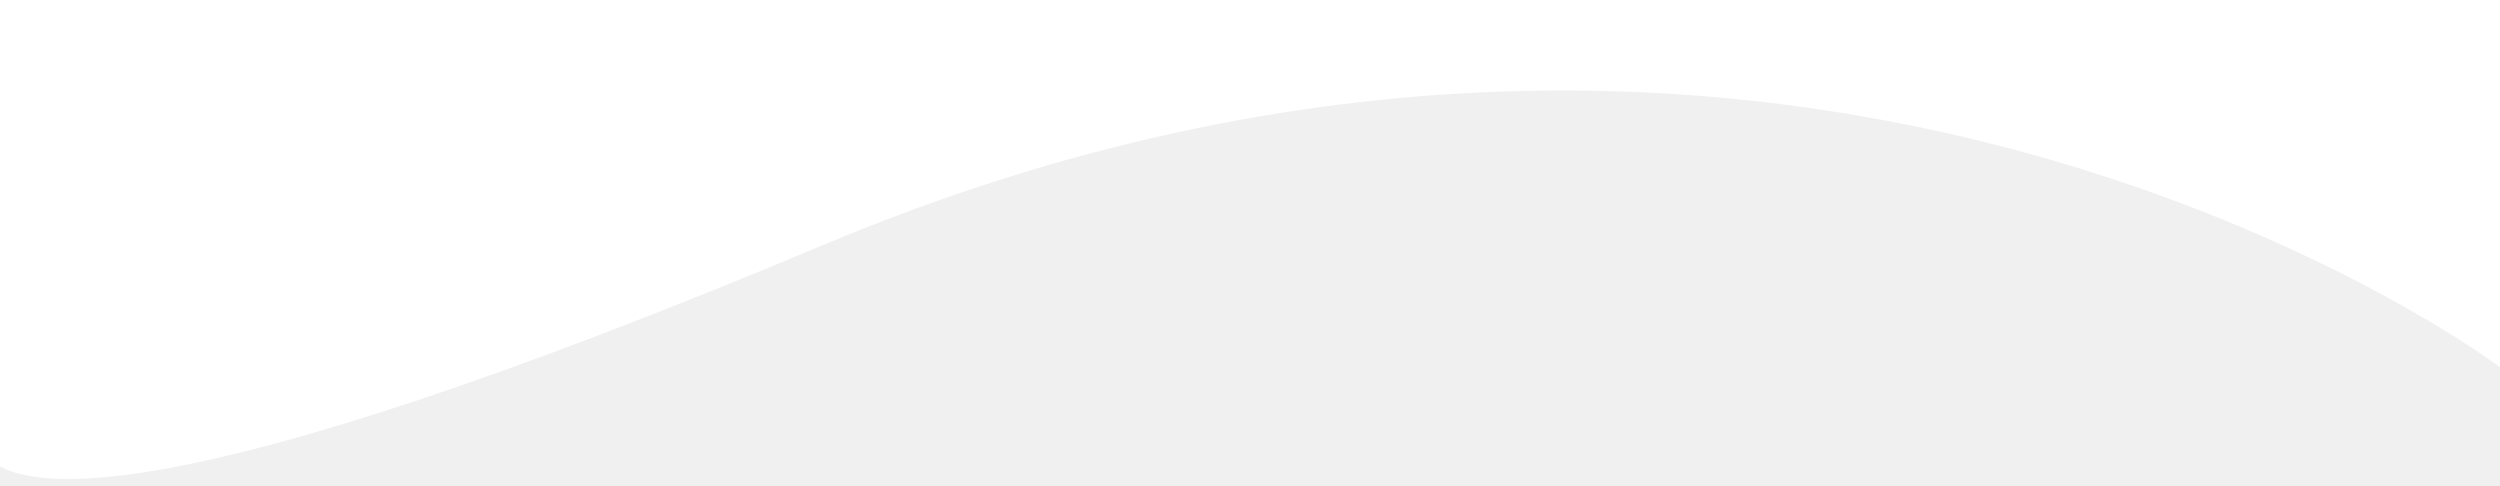
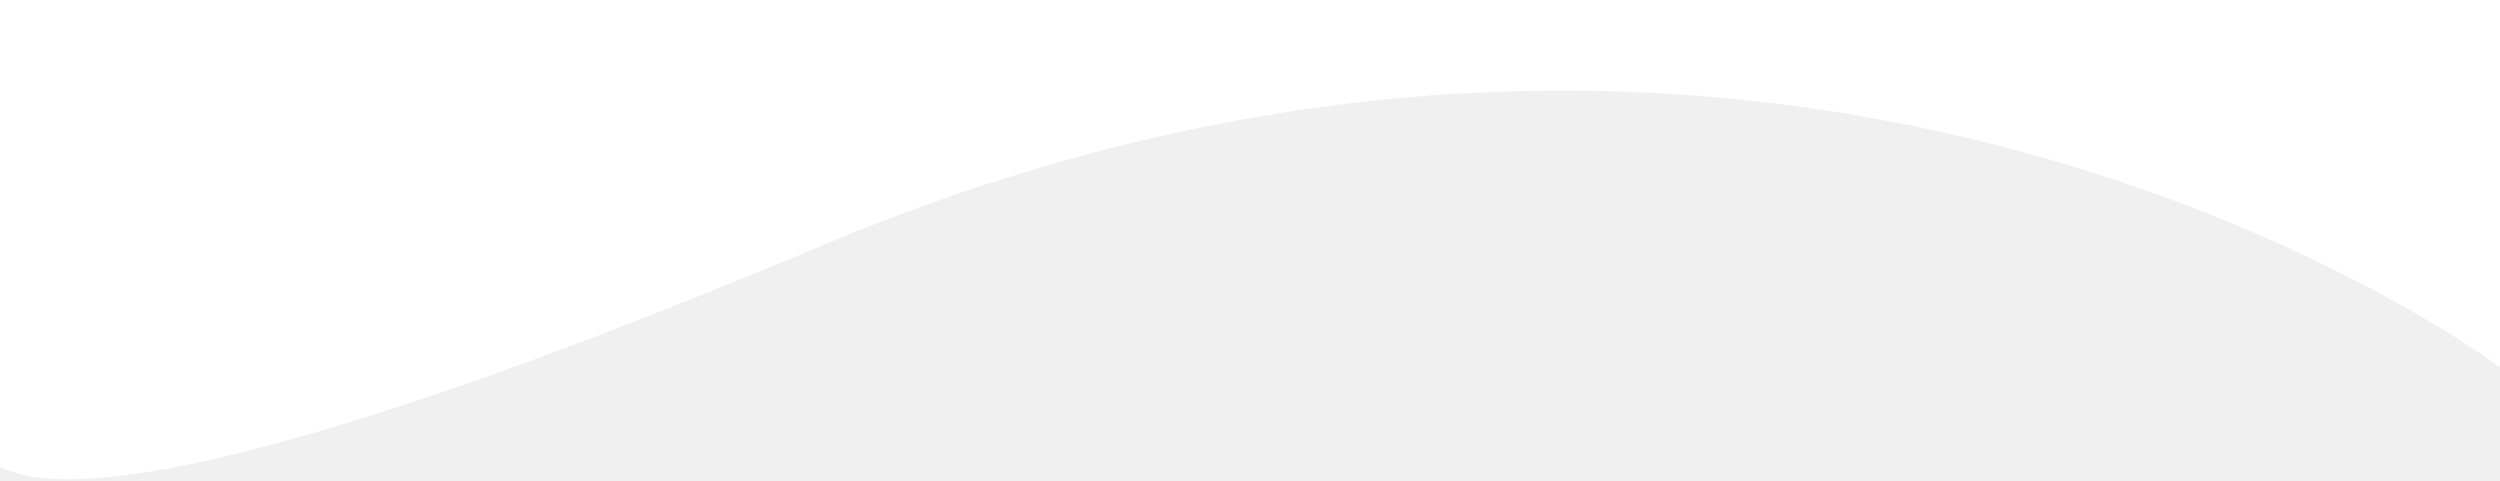
- <svg xmlns="http://www.w3.org/2000/svg" width="371" height="72" fill="none">
-   <path d="M-2.756 66.763c4.169 6.779 26.36 10.947 125-30.44C266.522-24.216 371 54.482 371 54.482V0H-2.756v66.763z" fill="#fff" />
+ <svg xmlns="http://www.w3.org/2000/svg" width="390" height="75" fill="none">
+   <path d="M-2.897 70.213c4.382 7.129 27.71 11.512 131.401-32.014C280.172-25.466 390 57.3 390 57.3V0H-2.897V70.213z" fill="#fff" />
</svg>
